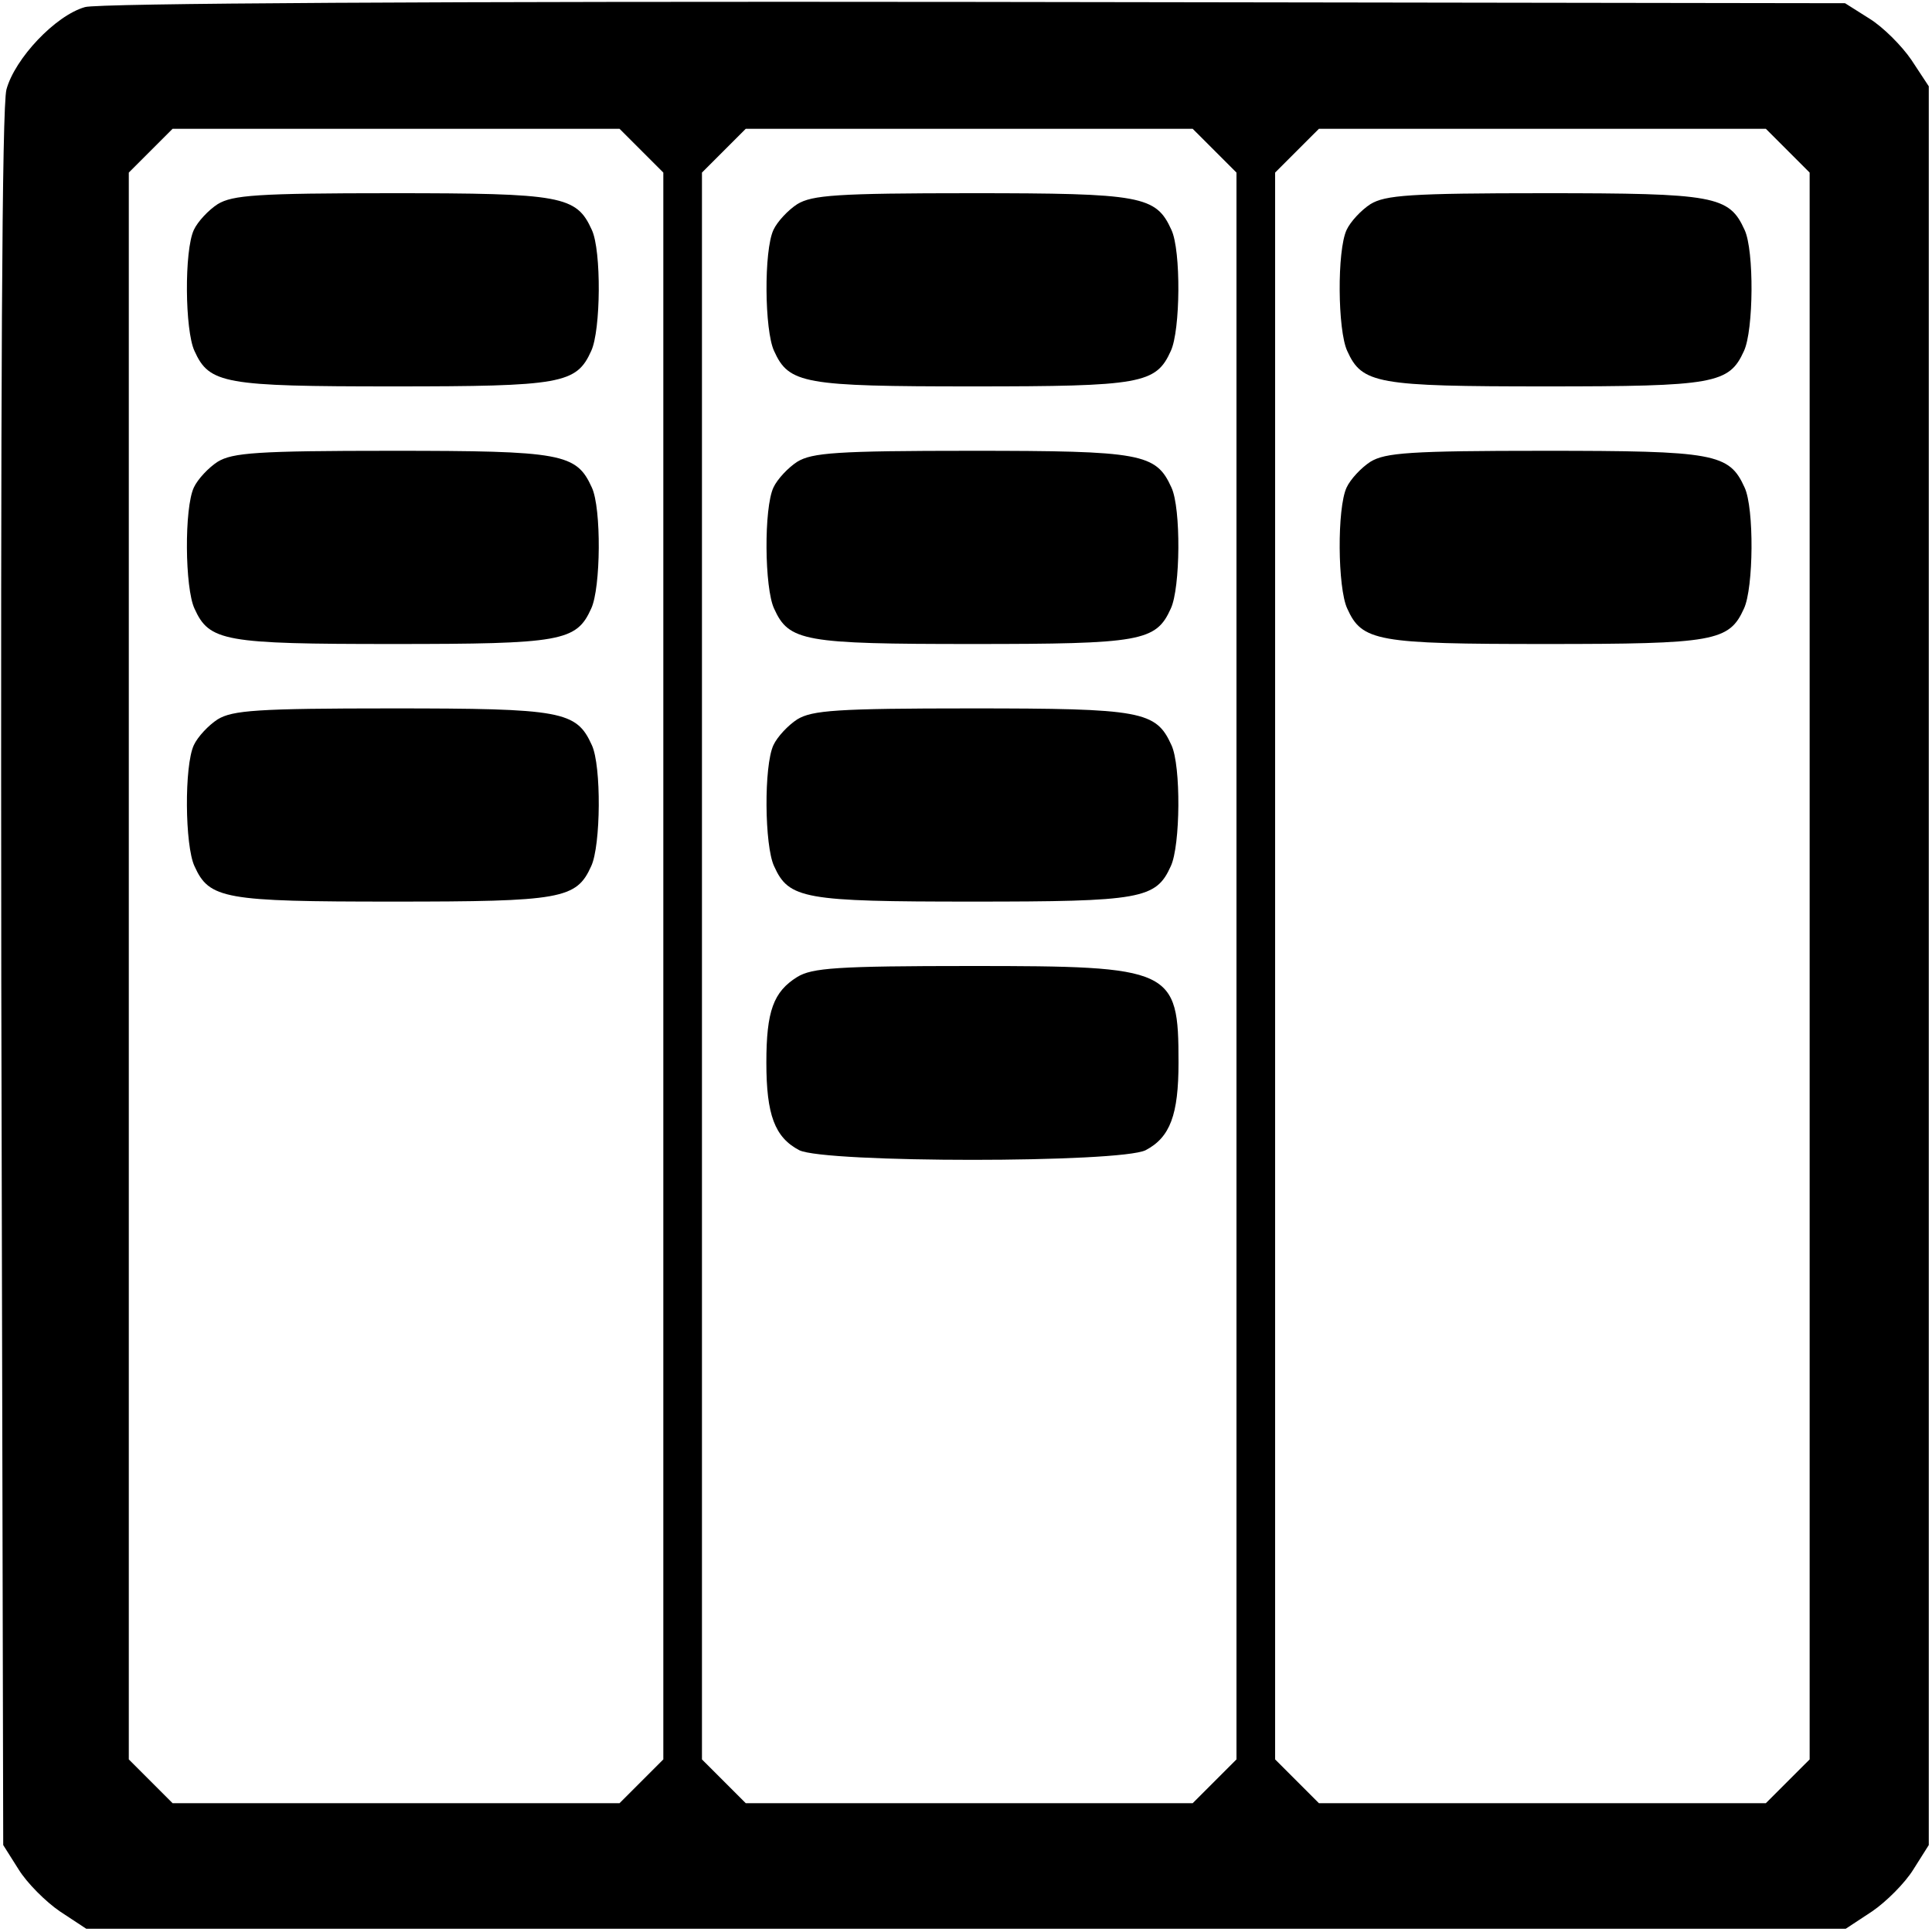
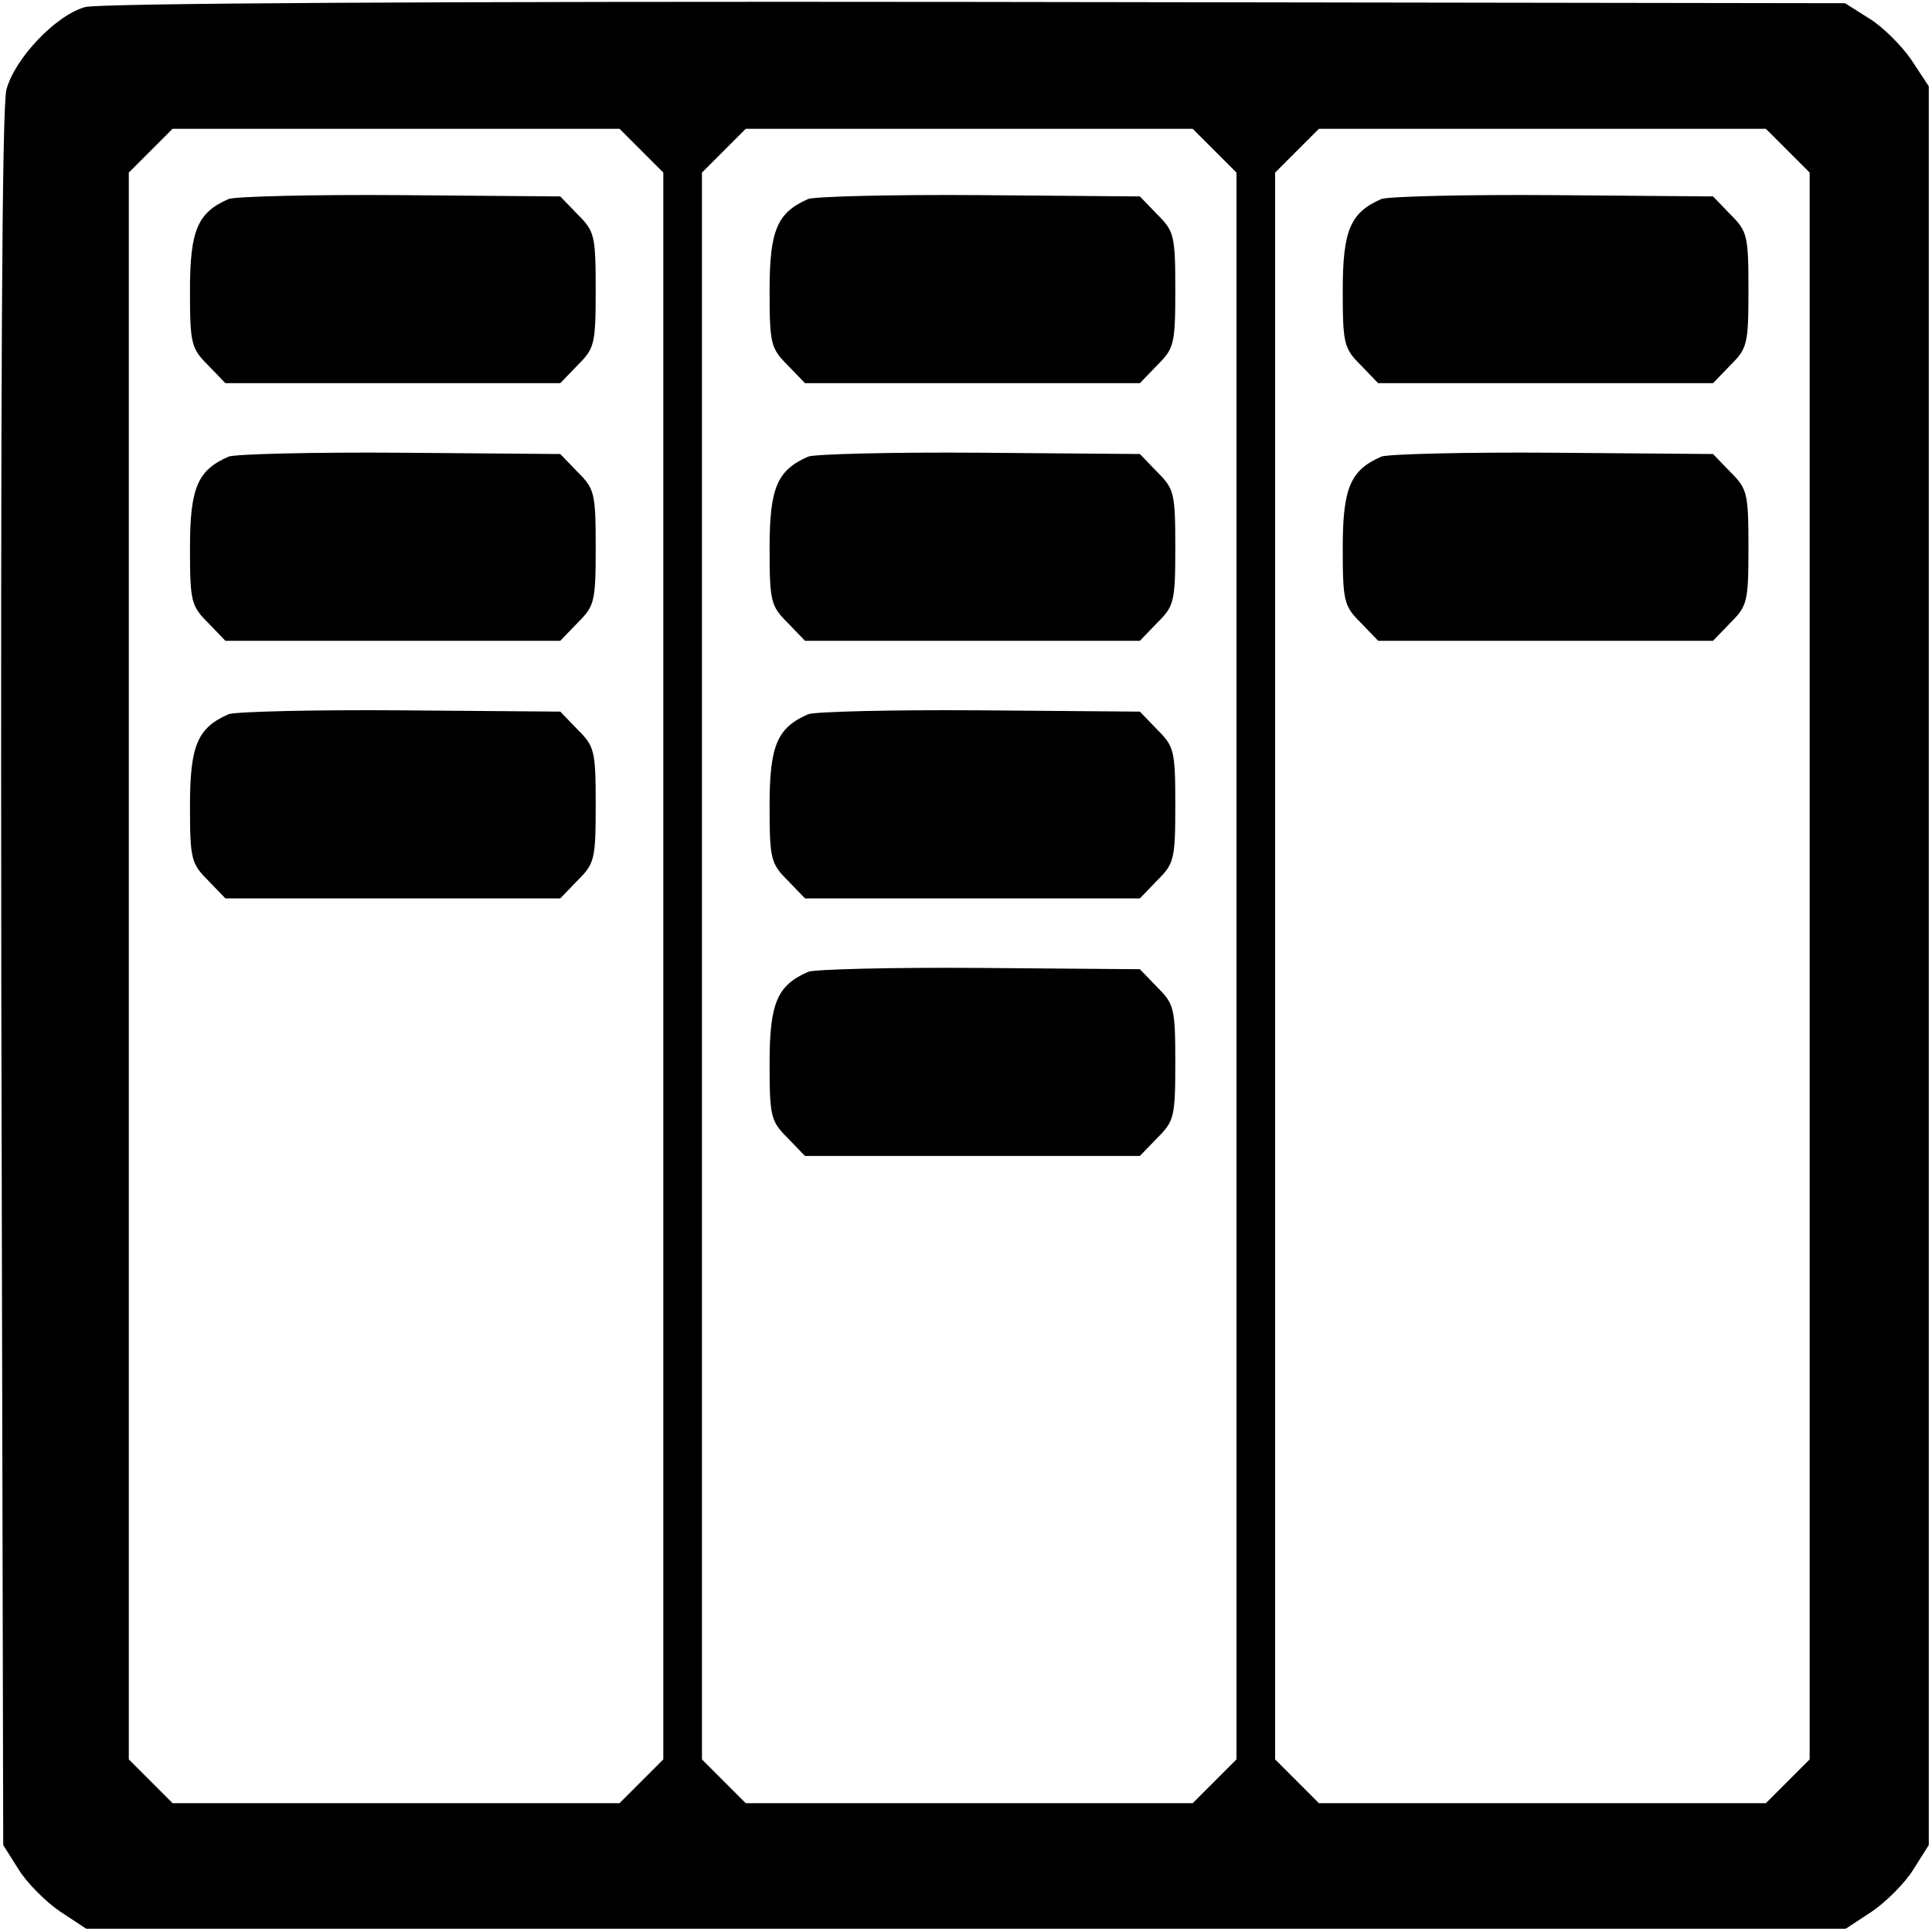
<svg xmlns="http://www.w3.org/2000/svg" version="1.0" width="300pt" height="300pt" viewBox="0 0 300 300" preserveAspectRatio="xMidYMid meet">
  <g transform="translate(0,300) scale(0.1,-0.1)" fill="#000000" stroke="none">
    <path d="M132 2989 c-46 -13 -109 -80 -122 -128 -7 -27 -9 -454 -8 -1383 l3 -1343 24 -38 c13 -21 42 -50 64 -65 l41 -27 1366 0 1366 0 41 27 c22 15 51 44 64 65 l24 38 0 1366 0 1365 -27 41 c-15 22 -44 51 -65 64 l-38 24 -1350 2 c-834 1 -1363 -2 -1383 -8z m864 -223 l34 -34 0 -1232 0 -1232 -34 -34 -34 -34 -347 0 -347 0 -34 34 -34 34 0 1232 0 1232 34 34 34 34 347 0 347 0 34 -34z m890 0 l34 -34 0 -1232 0 -1232 -34 -34 -34 -34 -347 0 -347 0 -34 34 -34 34 0 1232 0 1232 34 34 34 34 347 0 347 0 34 -34z m890 0 l34 -34 0 -1232 0 -1232 -34 -34 -34 -34 -347 0 -347 0 -34 34 -34 34 0 1232 0 1232 34 34 34 34 347 0 347 0 34 -34z" />
-     <path d="M338 2683 c-14 -9 -31 -27 -37 -40 -15 -32 -14 -156 1 -188 23 -51 46 -55 308 -55 262 0 285 4 308 55 15 32 16 156 1 188 -24 53 -46 57 -311 57 -209 0 -247 -3 -270 -17z" />
-     <path d="M338 2283 c-14 -9 -31 -27 -37 -40 -15 -32 -14 -156 1 -188 23 -51 46 -55 308 -55 262 0 285 4 308 55 15 32 16 156 1 188 -24 53 -46 57 -311 57 -209 0 -247 -3 -270 -17z" />
-     <path d="M338 1883 c-14 -9 -31 -27 -37 -40 -15 -32 -14 -156 1 -188 23 -51 46 -55 308 -55 262 0 285 4 308 55 15 32 16 156 1 188 -24 53 -46 57 -311 57 -209 0 -247 -3 -270 -17z" />
-     <path d="M1238 2683 c-14 -9 -31 -27 -37 -40 -15 -32 -14 -156 1 -188 23 -51 46 -55 308 -55 262 0 285 4 308 55 15 32 16 156 1 188 -24 53 -46 57 -311 57 -209 0 -247 -3 -270 -17z" />
-     <path d="M1238 2283 c-14 -9 -31 -27 -37 -40 -15 -32 -14 -156 1 -188 23 -51 46 -55 308 -55 262 0 285 4 308 55 15 32 16 156 1 188 -24 53 -46 57 -311 57 -209 0 -247 -3 -270 -17z" />
-     <path d="M1238 1883 c-14 -9 -31 -27 -37 -40 -15 -32 -14 -156 1 -188 23 -51 46 -55 308 -55 262 0 285 4 308 55 15 32 16 156 1 188 -24 53 -46 57 -311 57 -209 0 -247 -3 -270 -17z" />
-     <path d="M1238 1483 c-37 -23 -48 -53 -48 -133 0 -81 13 -116 51 -136 40 -20 498 -20 538 0 38 20 51 55 51 136 0 146 -9 150 -322 150 -209 0 -247 -3 -270 -17z" />
-     <path d="M2128 2683 c-14 -9 -31 -27 -37 -40 -15 -32 -14 -156 1 -188 23 -51 46 -55 308 -55 262 0 285 4 308 55 15 32 16 156 1 188 -24 53 -46 57 -311 57 -209 0 -247 -3 -270 -17z" />
-     <path d="M2128 2283 c-14 -9 -31 -27 -37 -40 -15 -32 -14 -156 1 -188 23 -51 46 -55 308 -55 262 0 285 4 308 55 15 32 16 156 1 188 -24 53 -46 57 -311 57 -209 0 -247 -3 -270 -17z" />
+     <path d="M355 2691 c-48 -21 -60 -48 -60 -142 0 -83 2 -90 28 -116 l27 -28 260 0 260 0 27 28 c26 26 28 32 28 117 0 85 -2 91 -28 117 l-27 28 -248 2 c-136 1 -256 -2 -267 -6z" />
+     <path d="M355 2291 c-48 -21 -60 -48 -60 -142 0 -83 2 -90 28 -116 l27 -28 260 0 260 0 27 28 c26 26 28 32 28 117 0 85 -2 91 -28 117 l-27 28 -248 2 c-136 1 -256 -2 -267 -6z" />
+     <path d="M355 1891 c-48 -21 -60 -48 -60 -142 0 -83 2 -90 28 -116 l27 -28 260 0 260 0 27 28 c26 26 28 32 28 117 0 85 -2 91 -28 117 l-27 28 -248 2 c-136 1 -256 -2 -267 -6z" />
+     <path d="M1255 2691 c-48 -21 -60 -48 -60 -142 0 -83 2 -90 28 -116 l27 -28 260 0 260 0 27 28 c26 26 28 32 28 117 0 85 -2 91 -28 117 l-27 28 -248 2 c-136 1 -256 -2 -267 -6z" />
+     <path d="M1255 2291 c-48 -21 -60 -48 -60 -142 0 -83 2 -90 28 -116 l27 -28 260 0 260 0 27 28 c26 26 28 32 28 117 0 85 -2 91 -28 117 l-27 28 -248 2 c-136 1 -256 -2 -267 -6z" />
+     <path d="M1255 1891 c-48 -21 -60 -48 -60 -142 0 -83 2 -90 28 -116 l27 -28 260 0 260 0 27 28 c26 26 28 32 28 117 0 85 -2 91 -28 117 l-27 28 -248 2 c-136 1 -256 -2 -267 -6z" />
+     <path d="M1255 1491 c-48 -21 -60 -48 -60 -142 0 -83 2 -90 28 -116 l27 -28 260 0 260 0 27 28 c26 26 28 32 28 117 0 85 -2 91 -28 117 l-27 28 -248 2 c-136 1 -256 -2 -267 -6z" />
+     <path d="M2145 2691 c-48 -21 -60 -48 -60 -142 0 -83 2 -90 28 -116 l27 -28 260 0 260 0 27 28 c26 26 28 32 28 117 0 85 -2 91 -28 117 l-27 28 -248 2 c-136 1 -256 -2 -267 -6z" />
+     <path d="M2145 2291 c-48 -21 -60 -48 -60 -142 0 -83 2 -90 28 -116 l27 -28 260 0 260 0 27 28 c26 26 28 32 28 117 0 85 -2 91 -28 117 l-27 28 -248 2 c-136 1 -256 -2 -267 -6z" />
  </g>
</svg>
